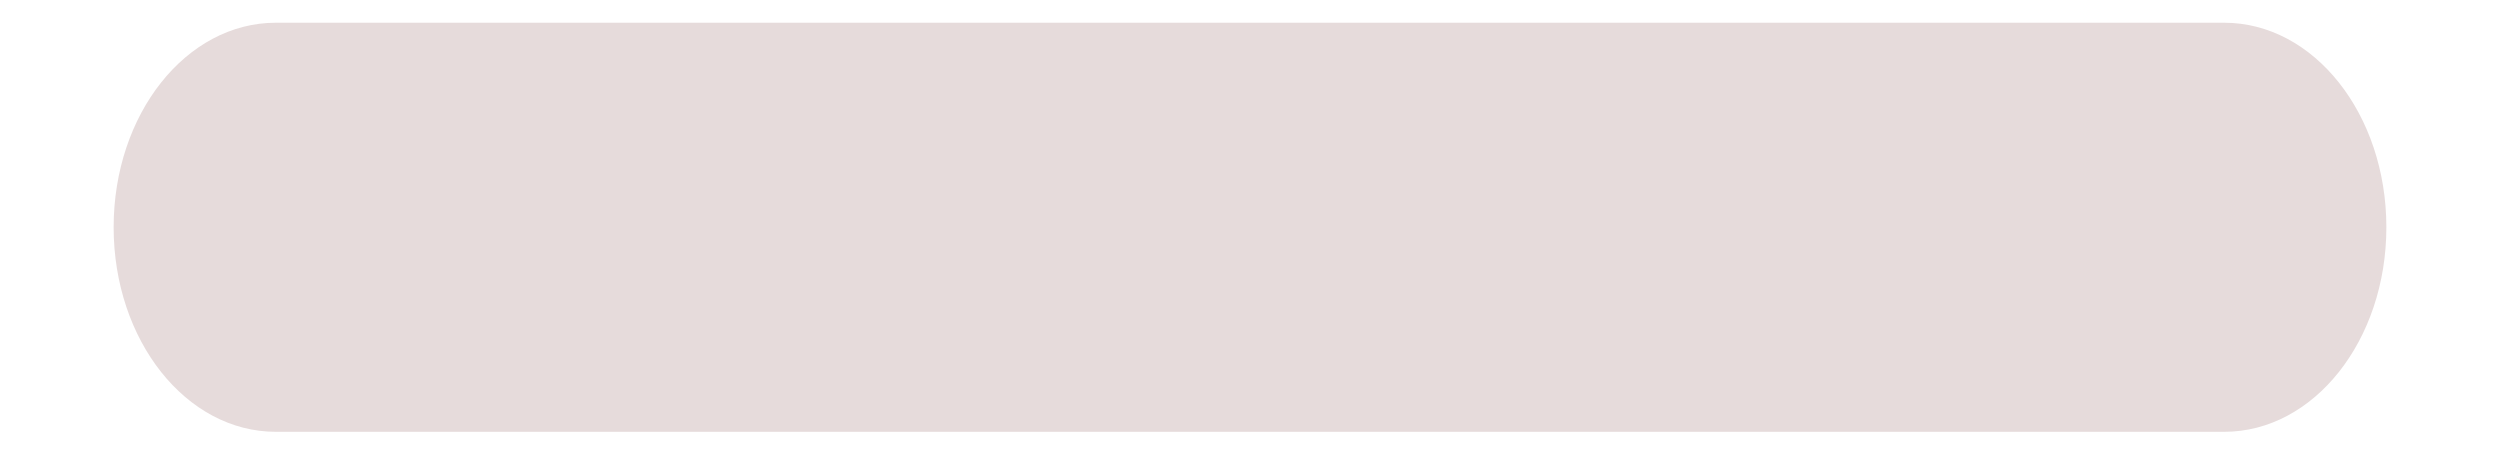
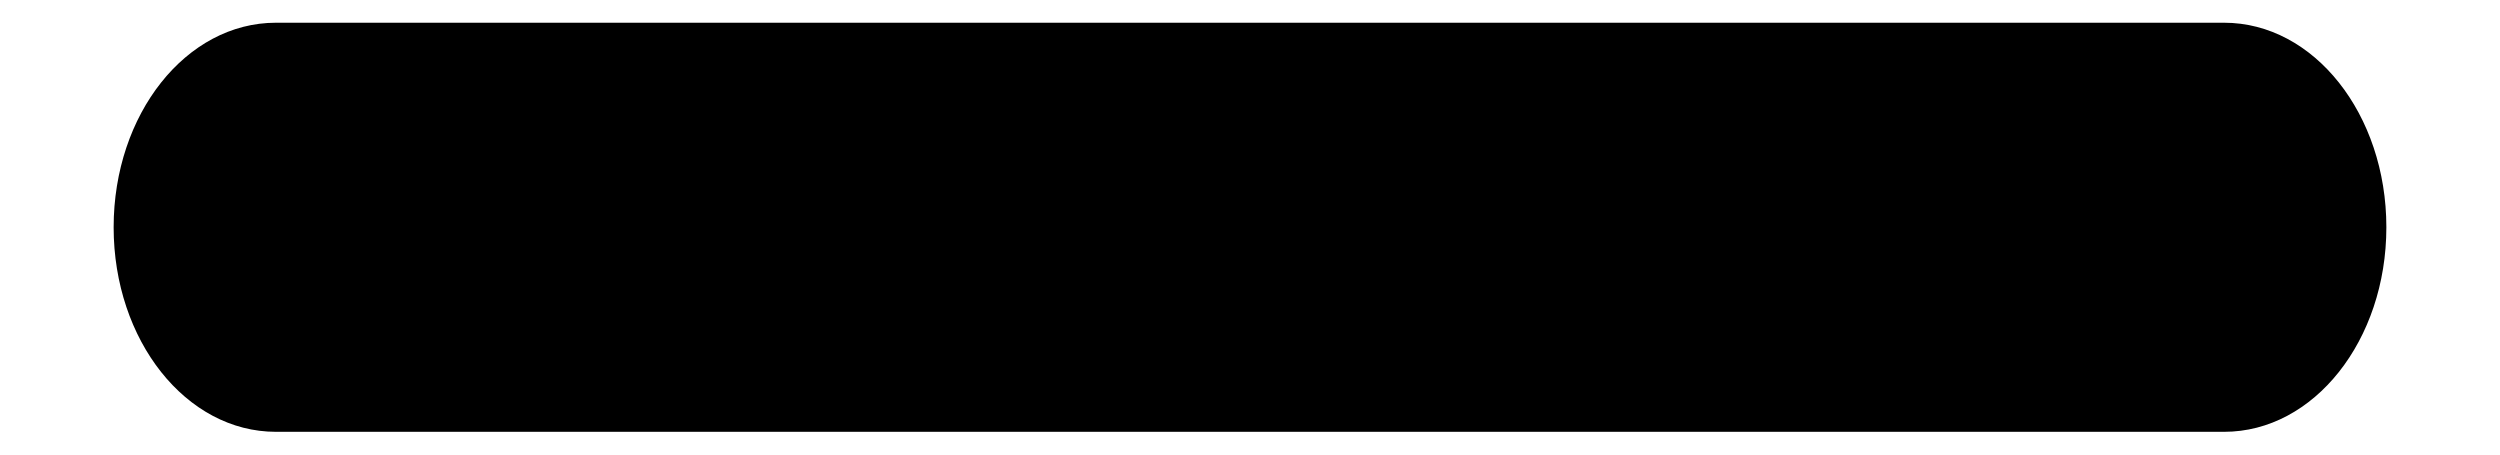
<svg xmlns="http://www.w3.org/2000/svg" width="11" height="2" viewBox="0 0 11 2" fill="none">
-   <path d="M0.5 1C0.5 0.502 0.819 0.1 1.214 0.1H9.786C10.181 0.1 10.5 0.502 10.5 1C10.5 1.498 10.181 1.9 9.786 1.9H1.214C0.819 1.9 0.5 1.498 0.5 1Z" fill="#E6DBDB" />
+   <path d="M0.5 1C0.5 0.502 0.819 0.1 1.214 0.1H9.786C10.181 0.1 10.5 0.502 10.5 1C10.5 1.498 10.181 1.9 9.786 1.9H1.214C0.819 1.9 0.5 1.498 0.5 1Z" fill="currentColor" />
</svg>
